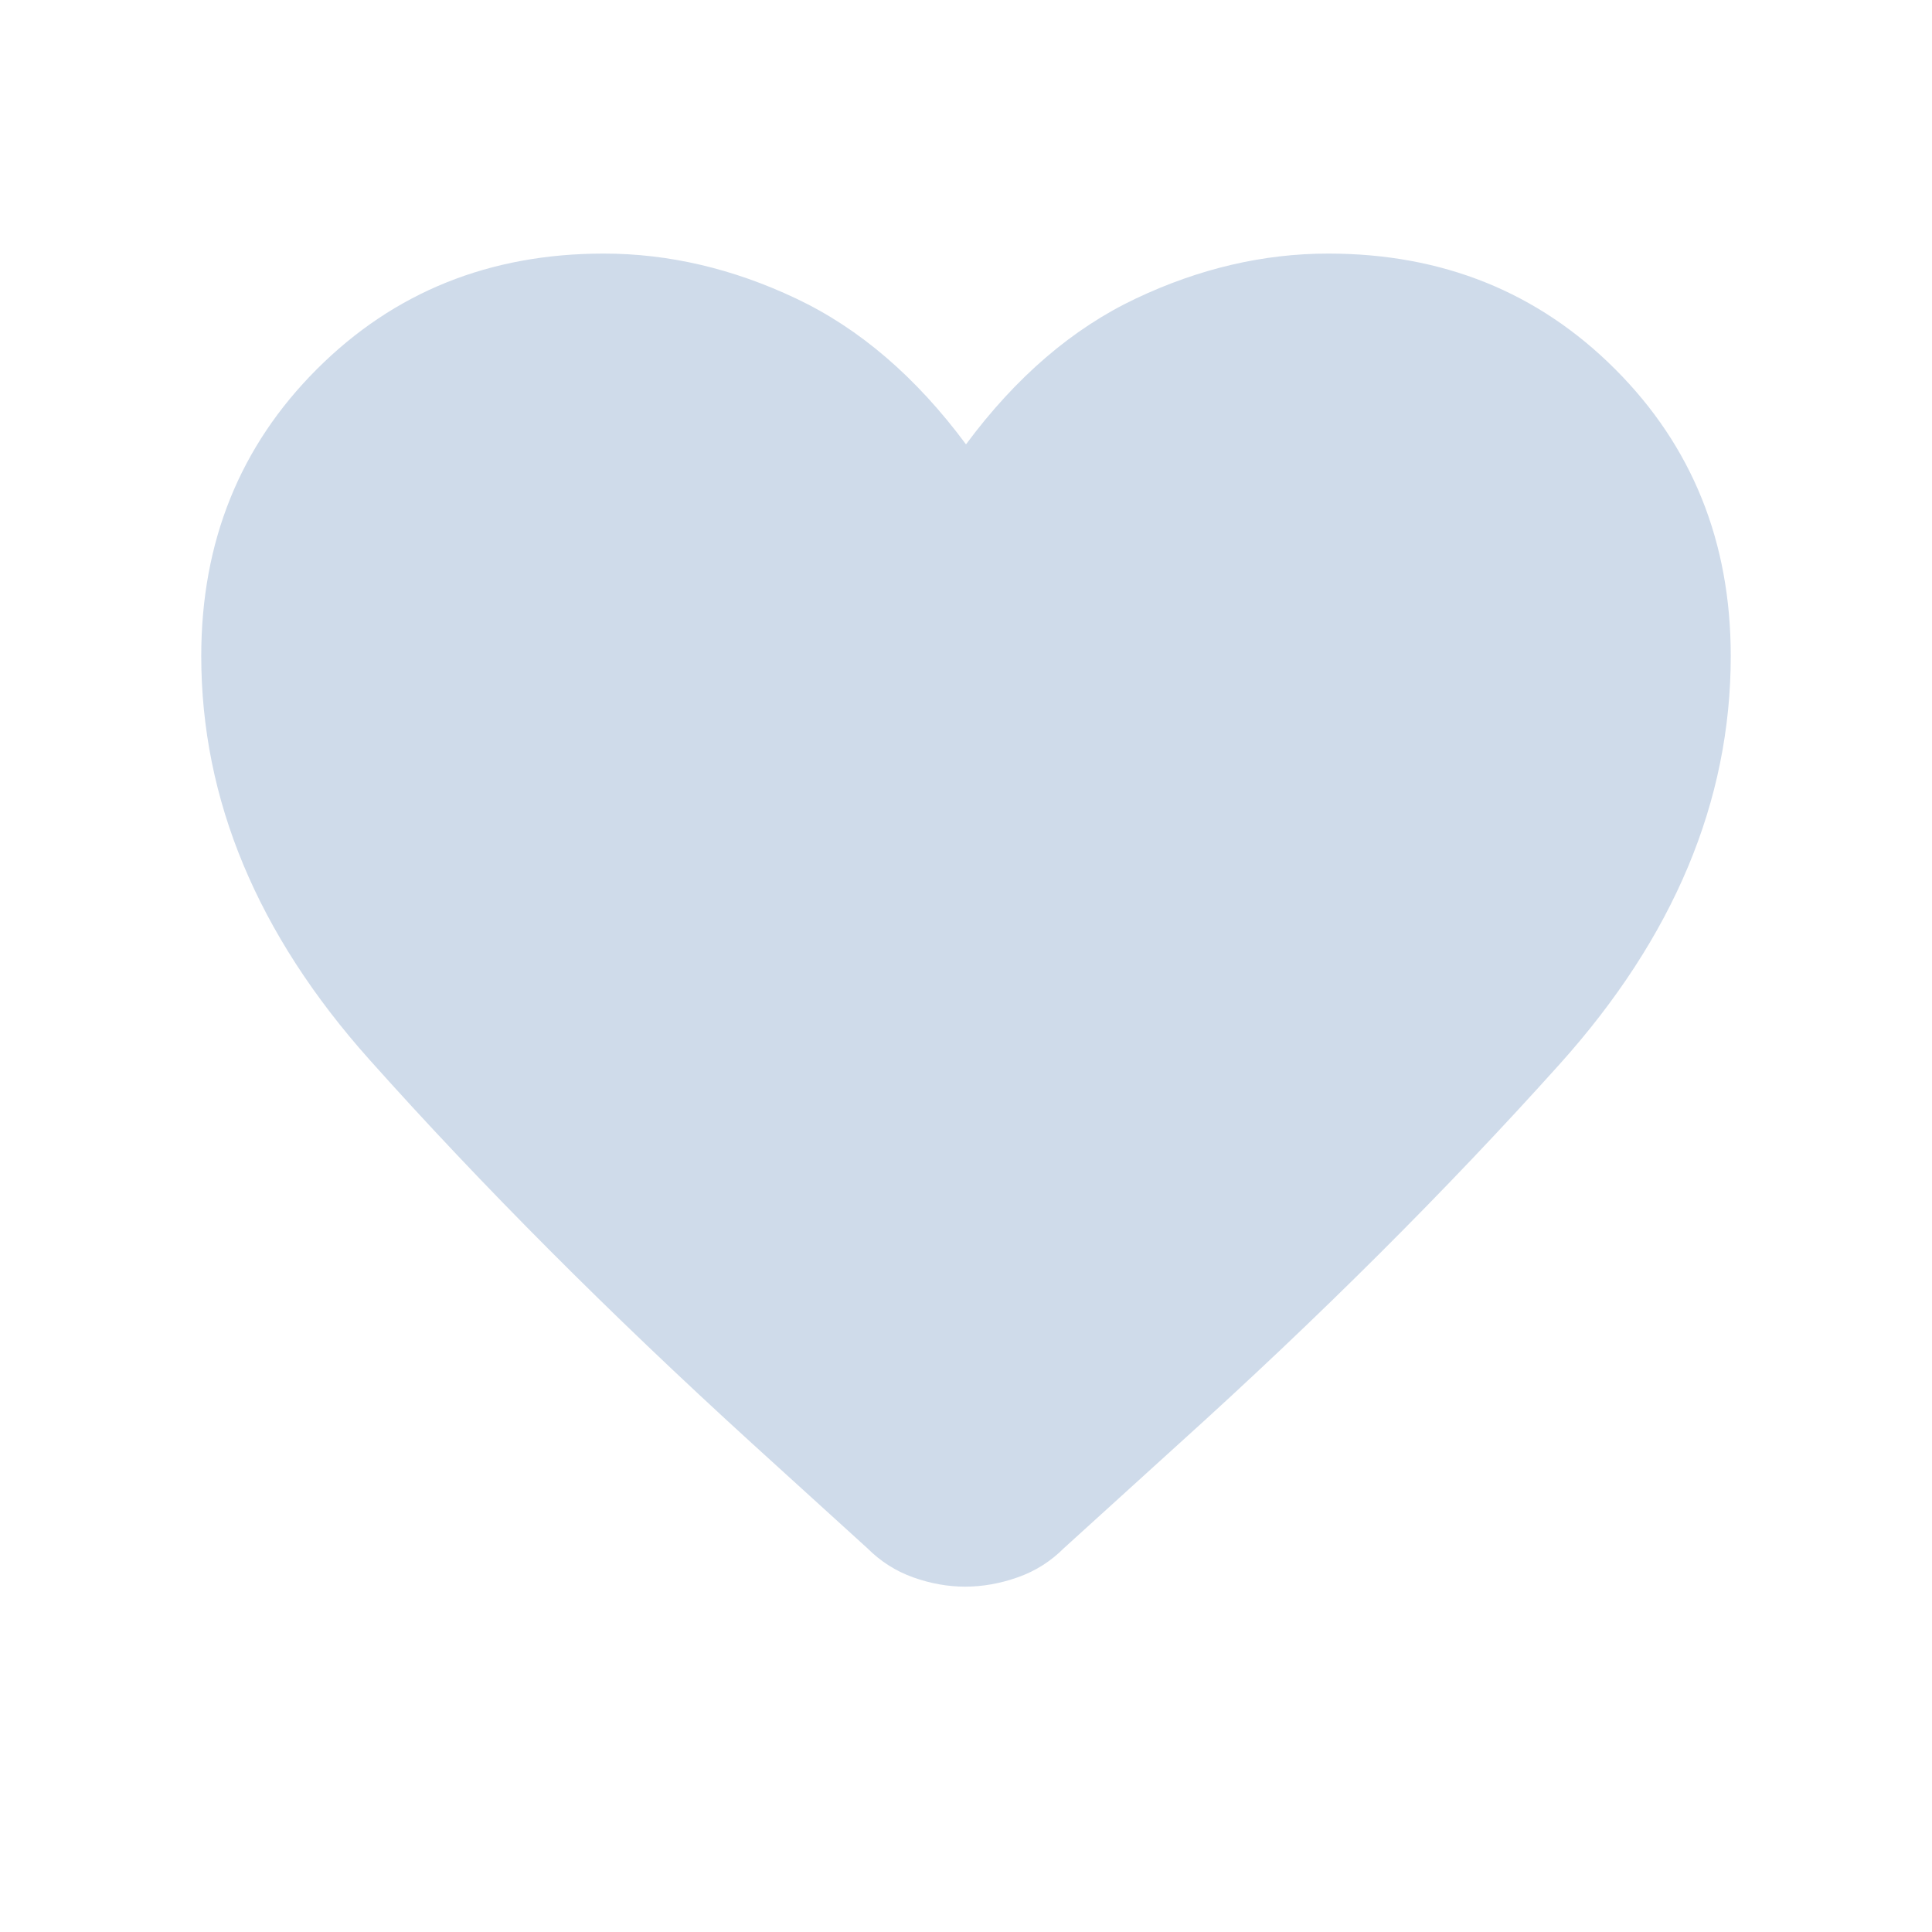
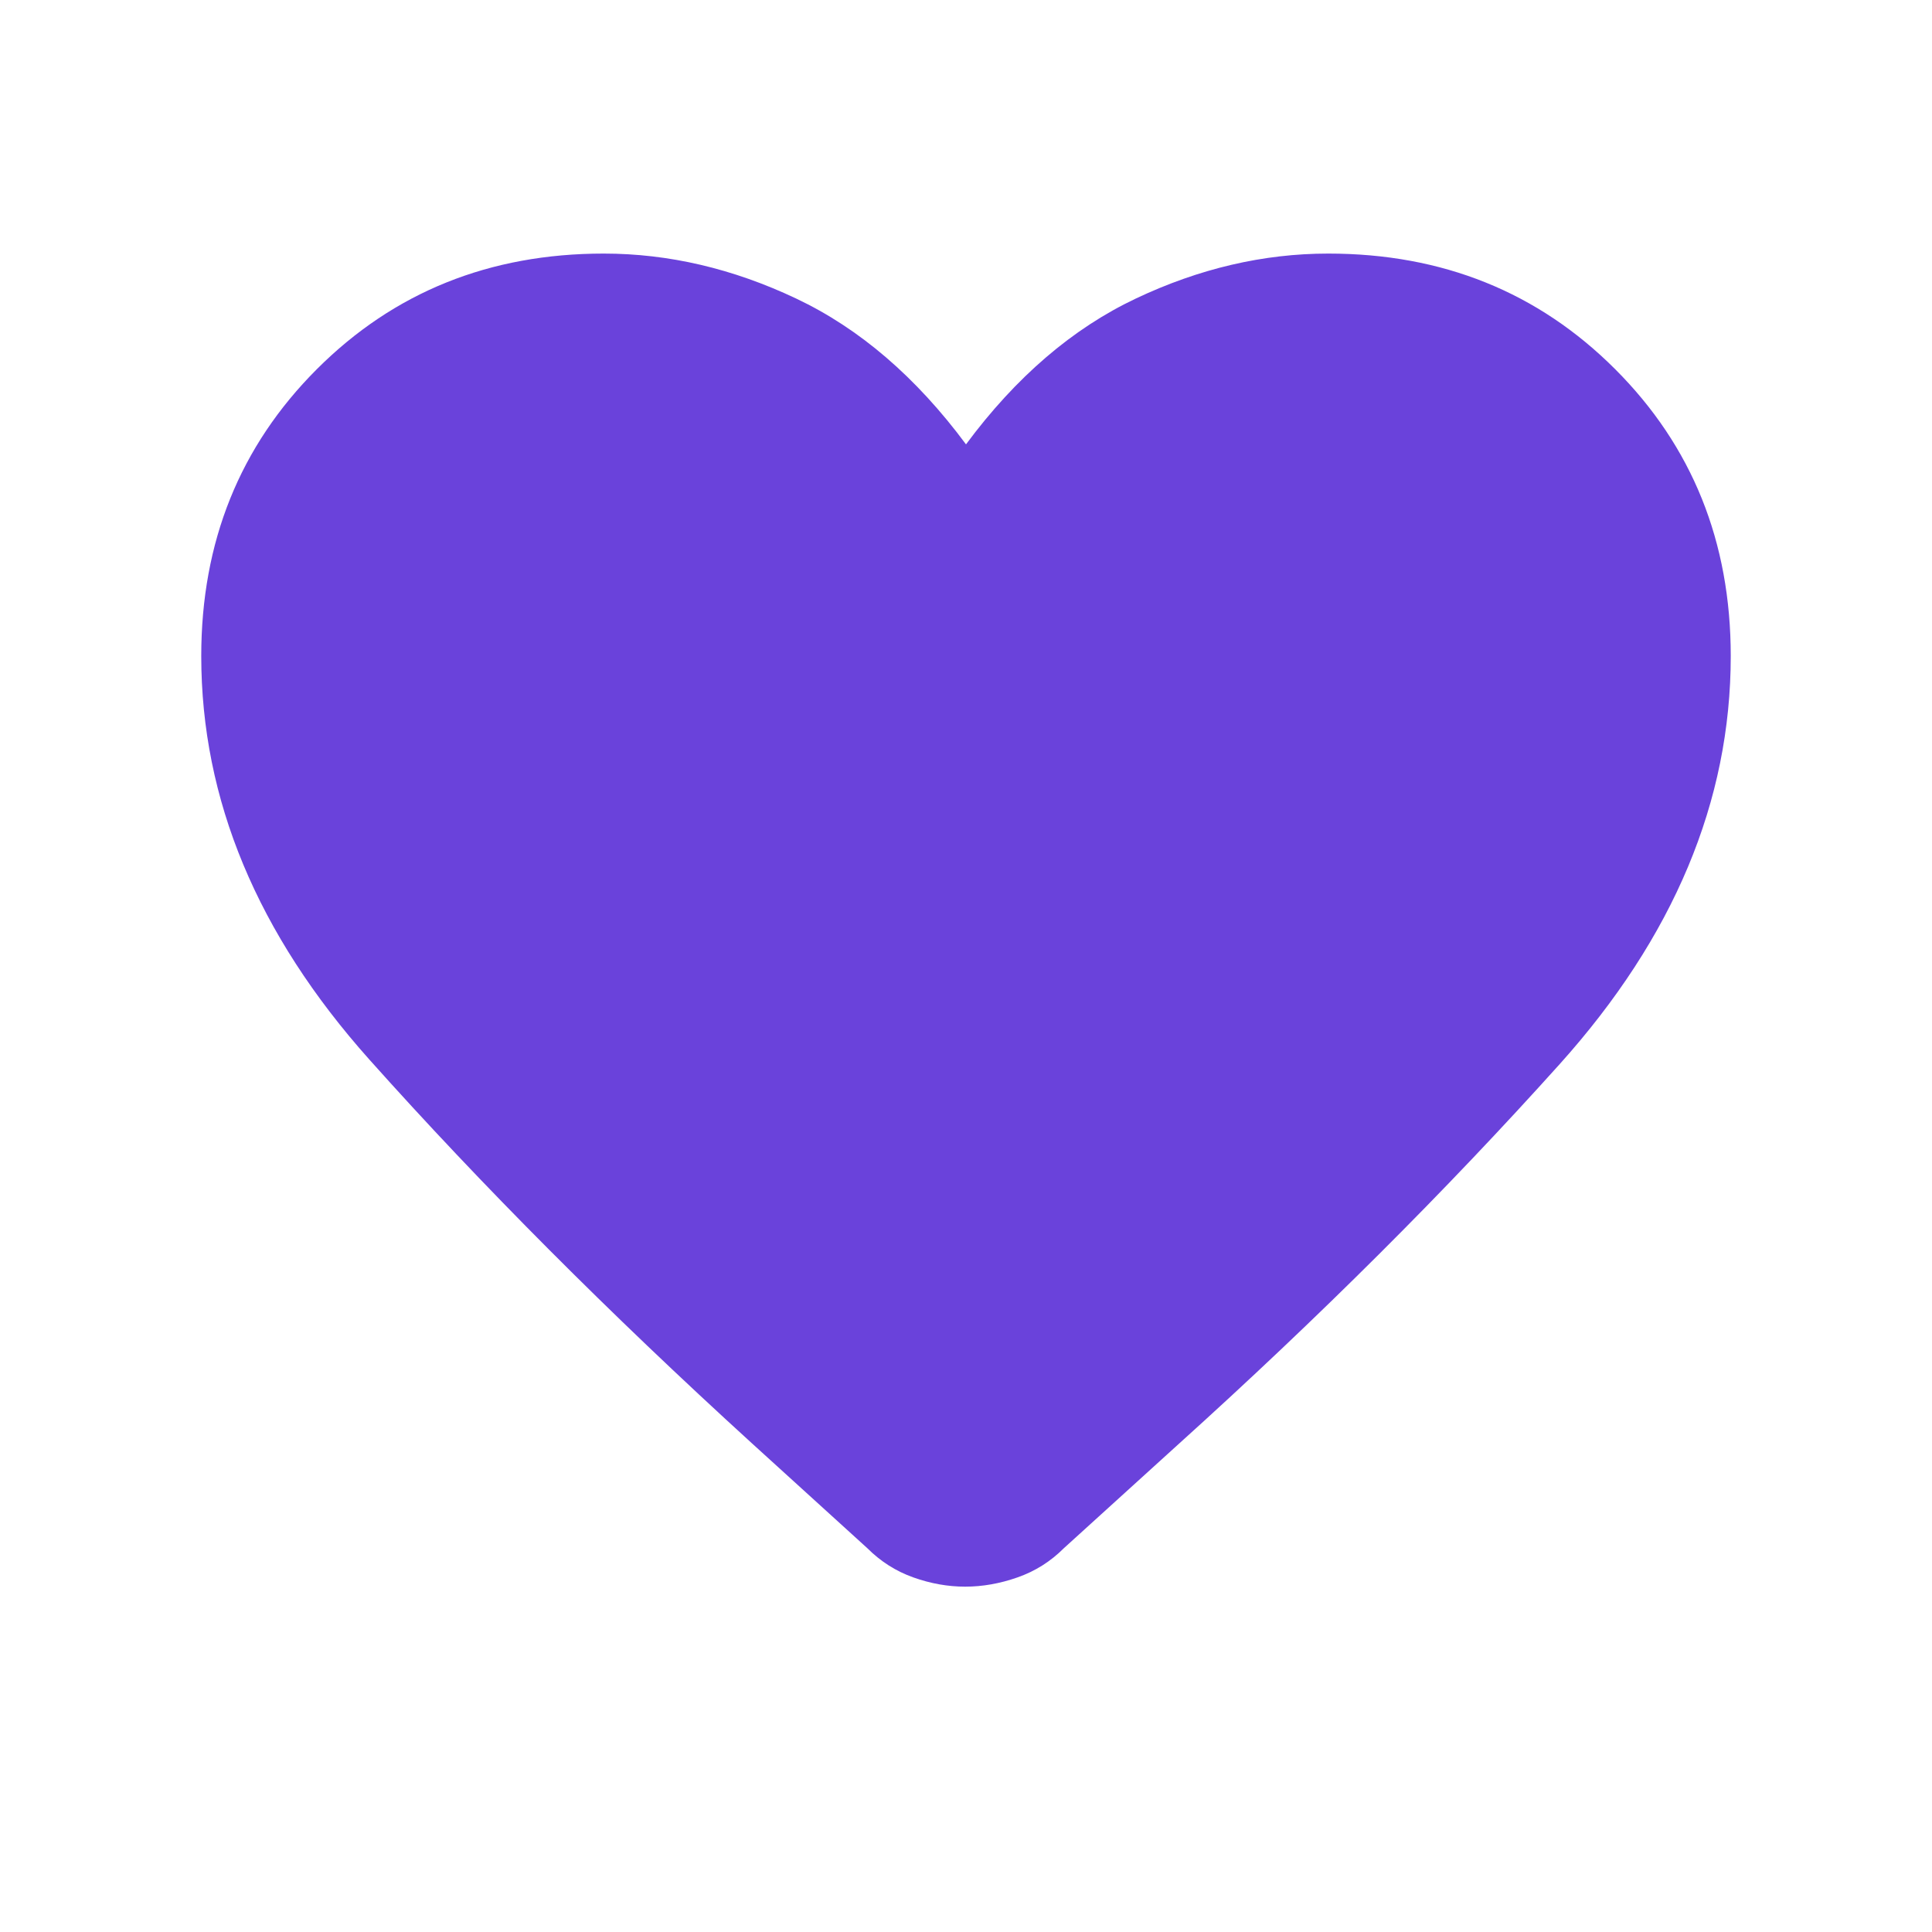
<svg xmlns="http://www.w3.org/2000/svg" viewBox="0 0 24 24" fill="none">
-   <path d="M11.99 19.71C11.776 19.71 11.561 19.672 11.345 19.595C11.129 19.518 10.939 19.397 10.775 19.233L9.338 17.927C7.565 16.311 5.982 14.723 4.589 13.163C3.196 11.603 2.5 9.932 2.5 8.15C2.5 6.731 2.979 5.543 3.936 4.586C4.893 3.629 6.081 3.15 7.5 3.15C8.306 3.15 9.103 3.336 9.889 3.708C10.676 4.08 11.38 4.684 12 5.52C12.62 4.684 13.324 4.08 14.111 3.708C14.897 3.336 15.694 3.15 16.5 3.15C17.919 3.15 19.107 3.629 20.064 4.586C21.021 5.543 21.5 6.731 21.5 8.15C21.5 9.952 20.792 11.641 19.375 13.219C17.958 14.796 16.379 16.371 14.636 17.943L13.215 19.233C13.051 19.397 12.86 19.518 12.64 19.595C12.421 19.672 12.204 19.71 11.99 19.71Z" fill="#CFDBEA" />
+   <path d="M11.99 19.71C11.776 19.71 11.561 19.672 11.345 19.595C11.129 19.518 10.939 19.397 10.775 19.233L9.338 17.927C7.565 16.311 5.982 14.723 4.589 13.163C3.196 11.603 2.5 9.932 2.5 8.15C2.5 6.731 2.979 5.543 3.936 4.586C4.893 3.629 6.081 3.15 7.5 3.15C8.306 3.15 9.103 3.336 9.889 3.708C10.676 4.08 11.38 4.684 12 5.52C12.62 4.684 13.324 4.08 14.111 3.708C14.897 3.336 15.694 3.15 16.5 3.15C17.919 3.15 19.107 3.629 20.064 4.586C21.021 5.543 21.5 6.731 21.5 8.15C21.5 9.952 20.792 11.641 19.375 13.219C17.958 14.796 16.379 16.371 14.636 17.943L13.215 19.233C13.051 19.397 12.86 19.518 12.64 19.595C12.421 19.672 12.204 19.71 11.99 19.71Z" fill="#6a42db" />
</svg>
